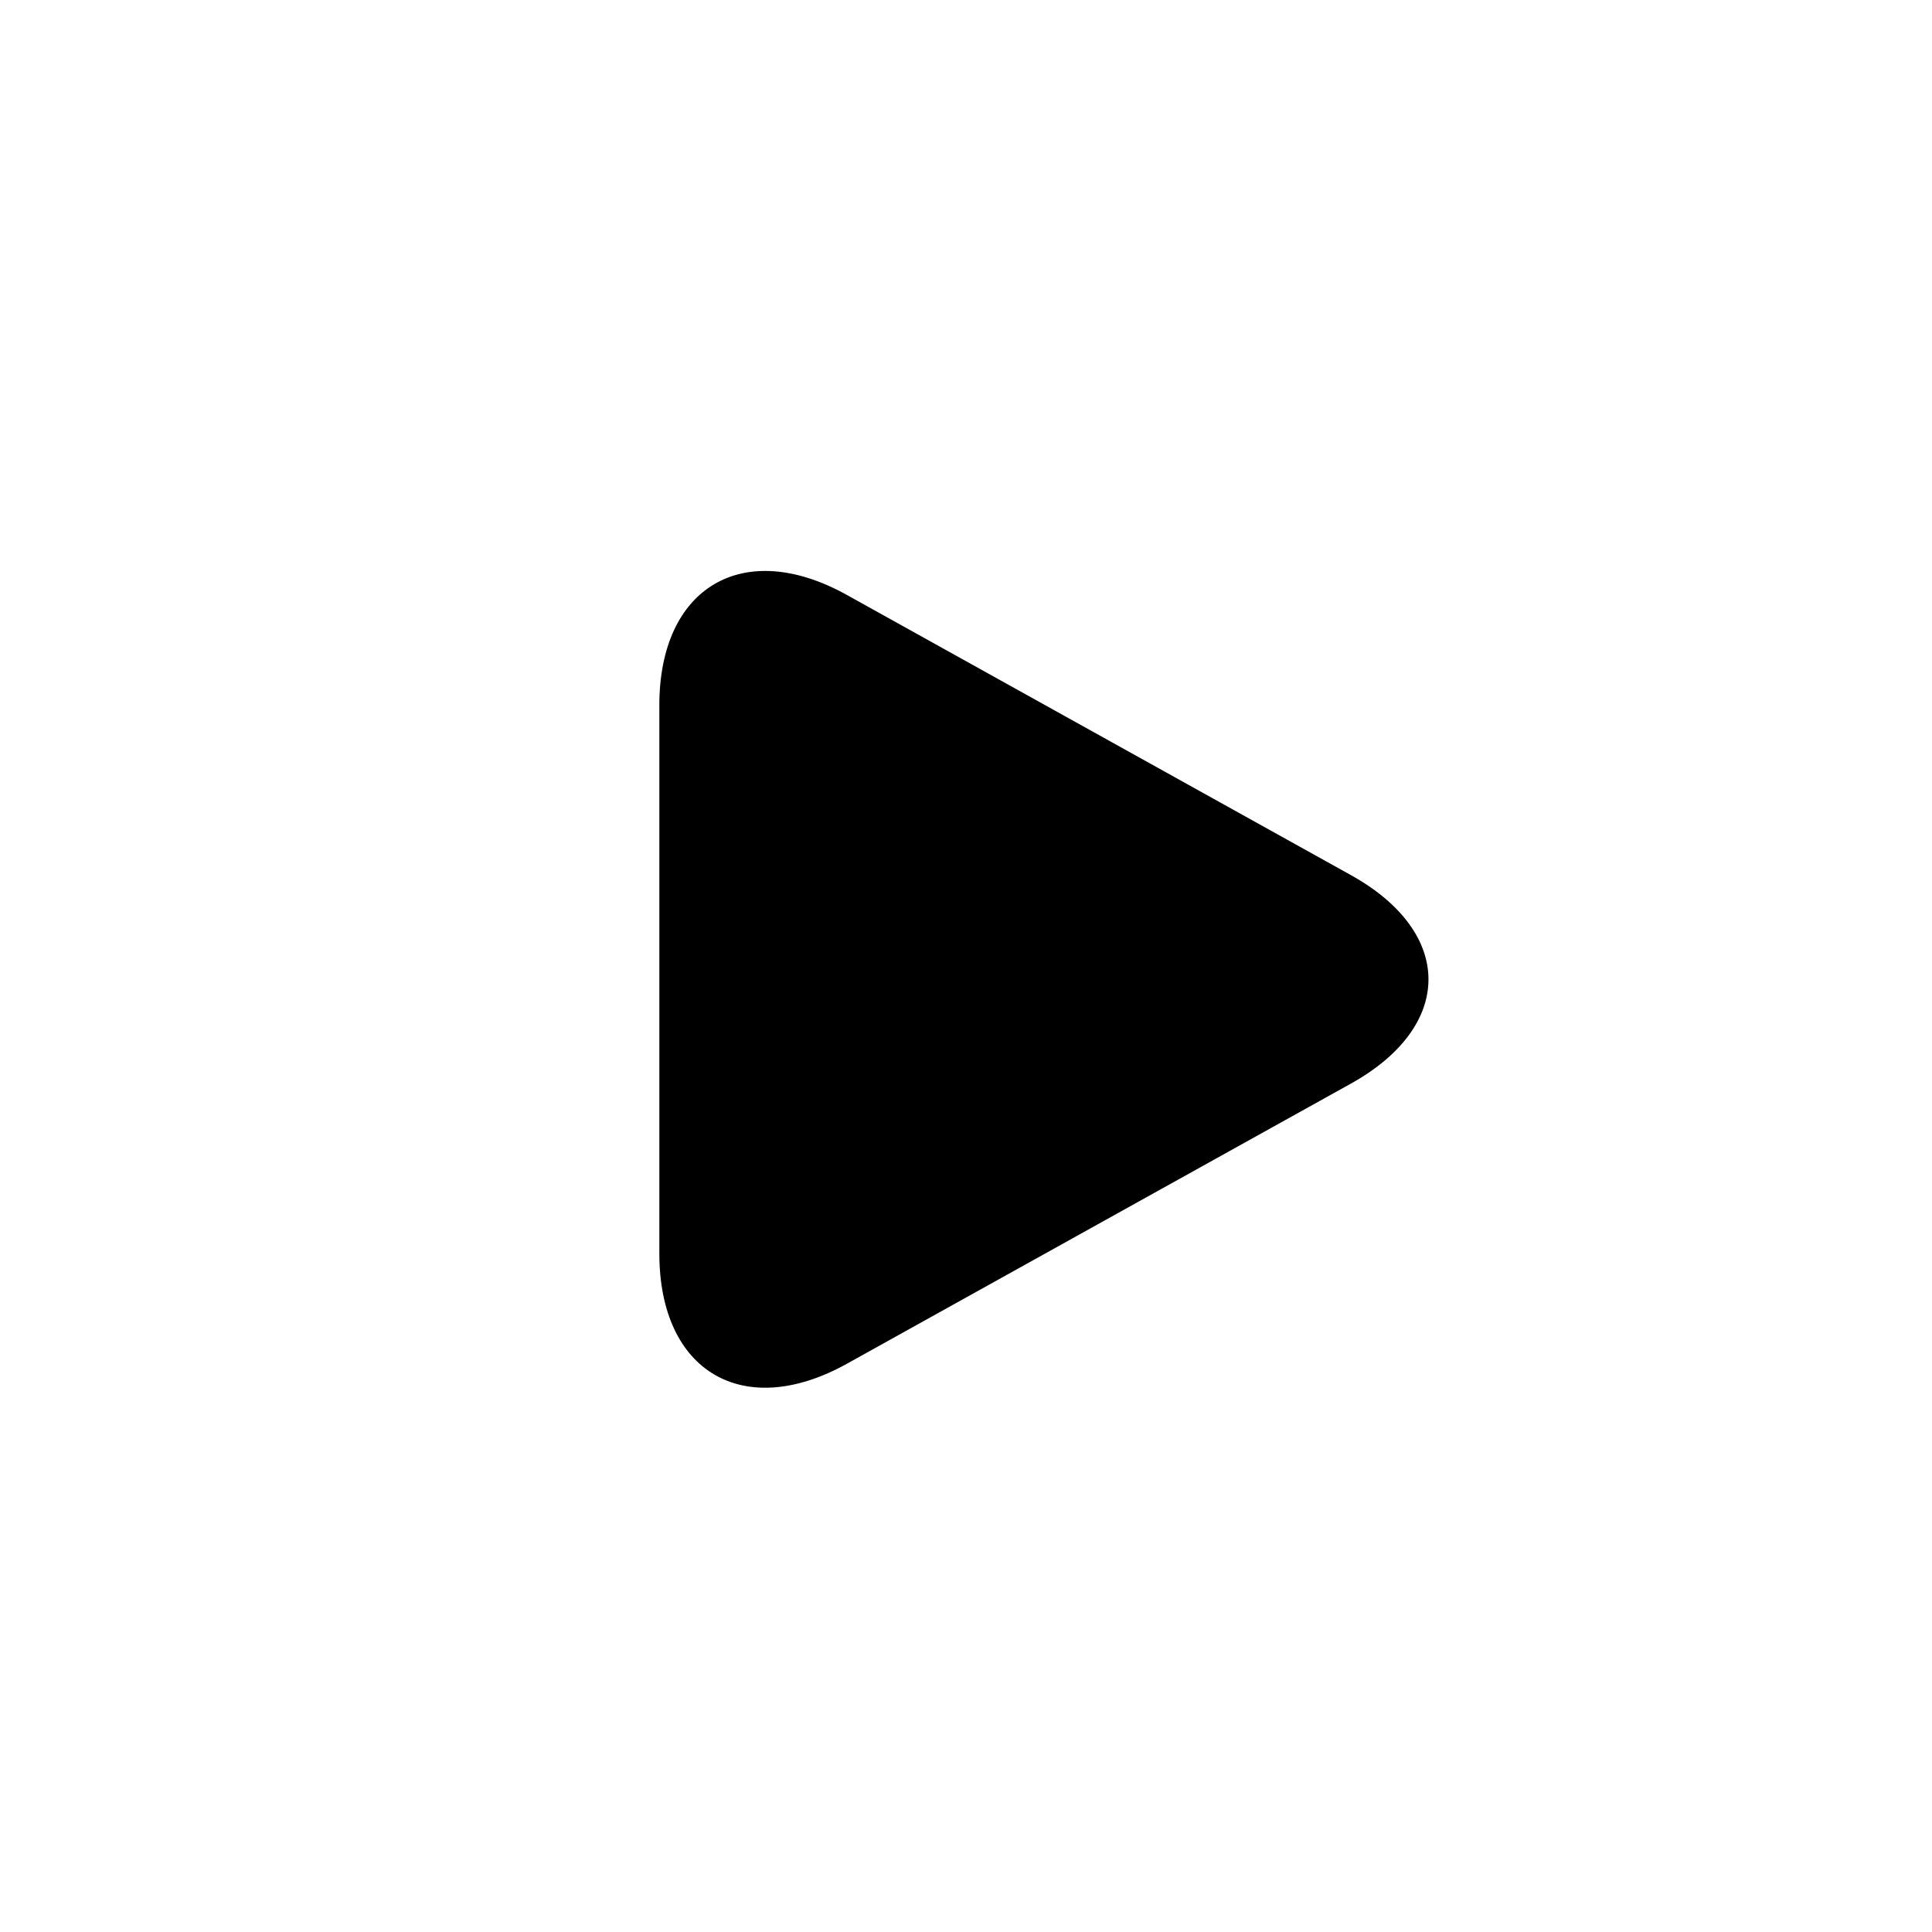
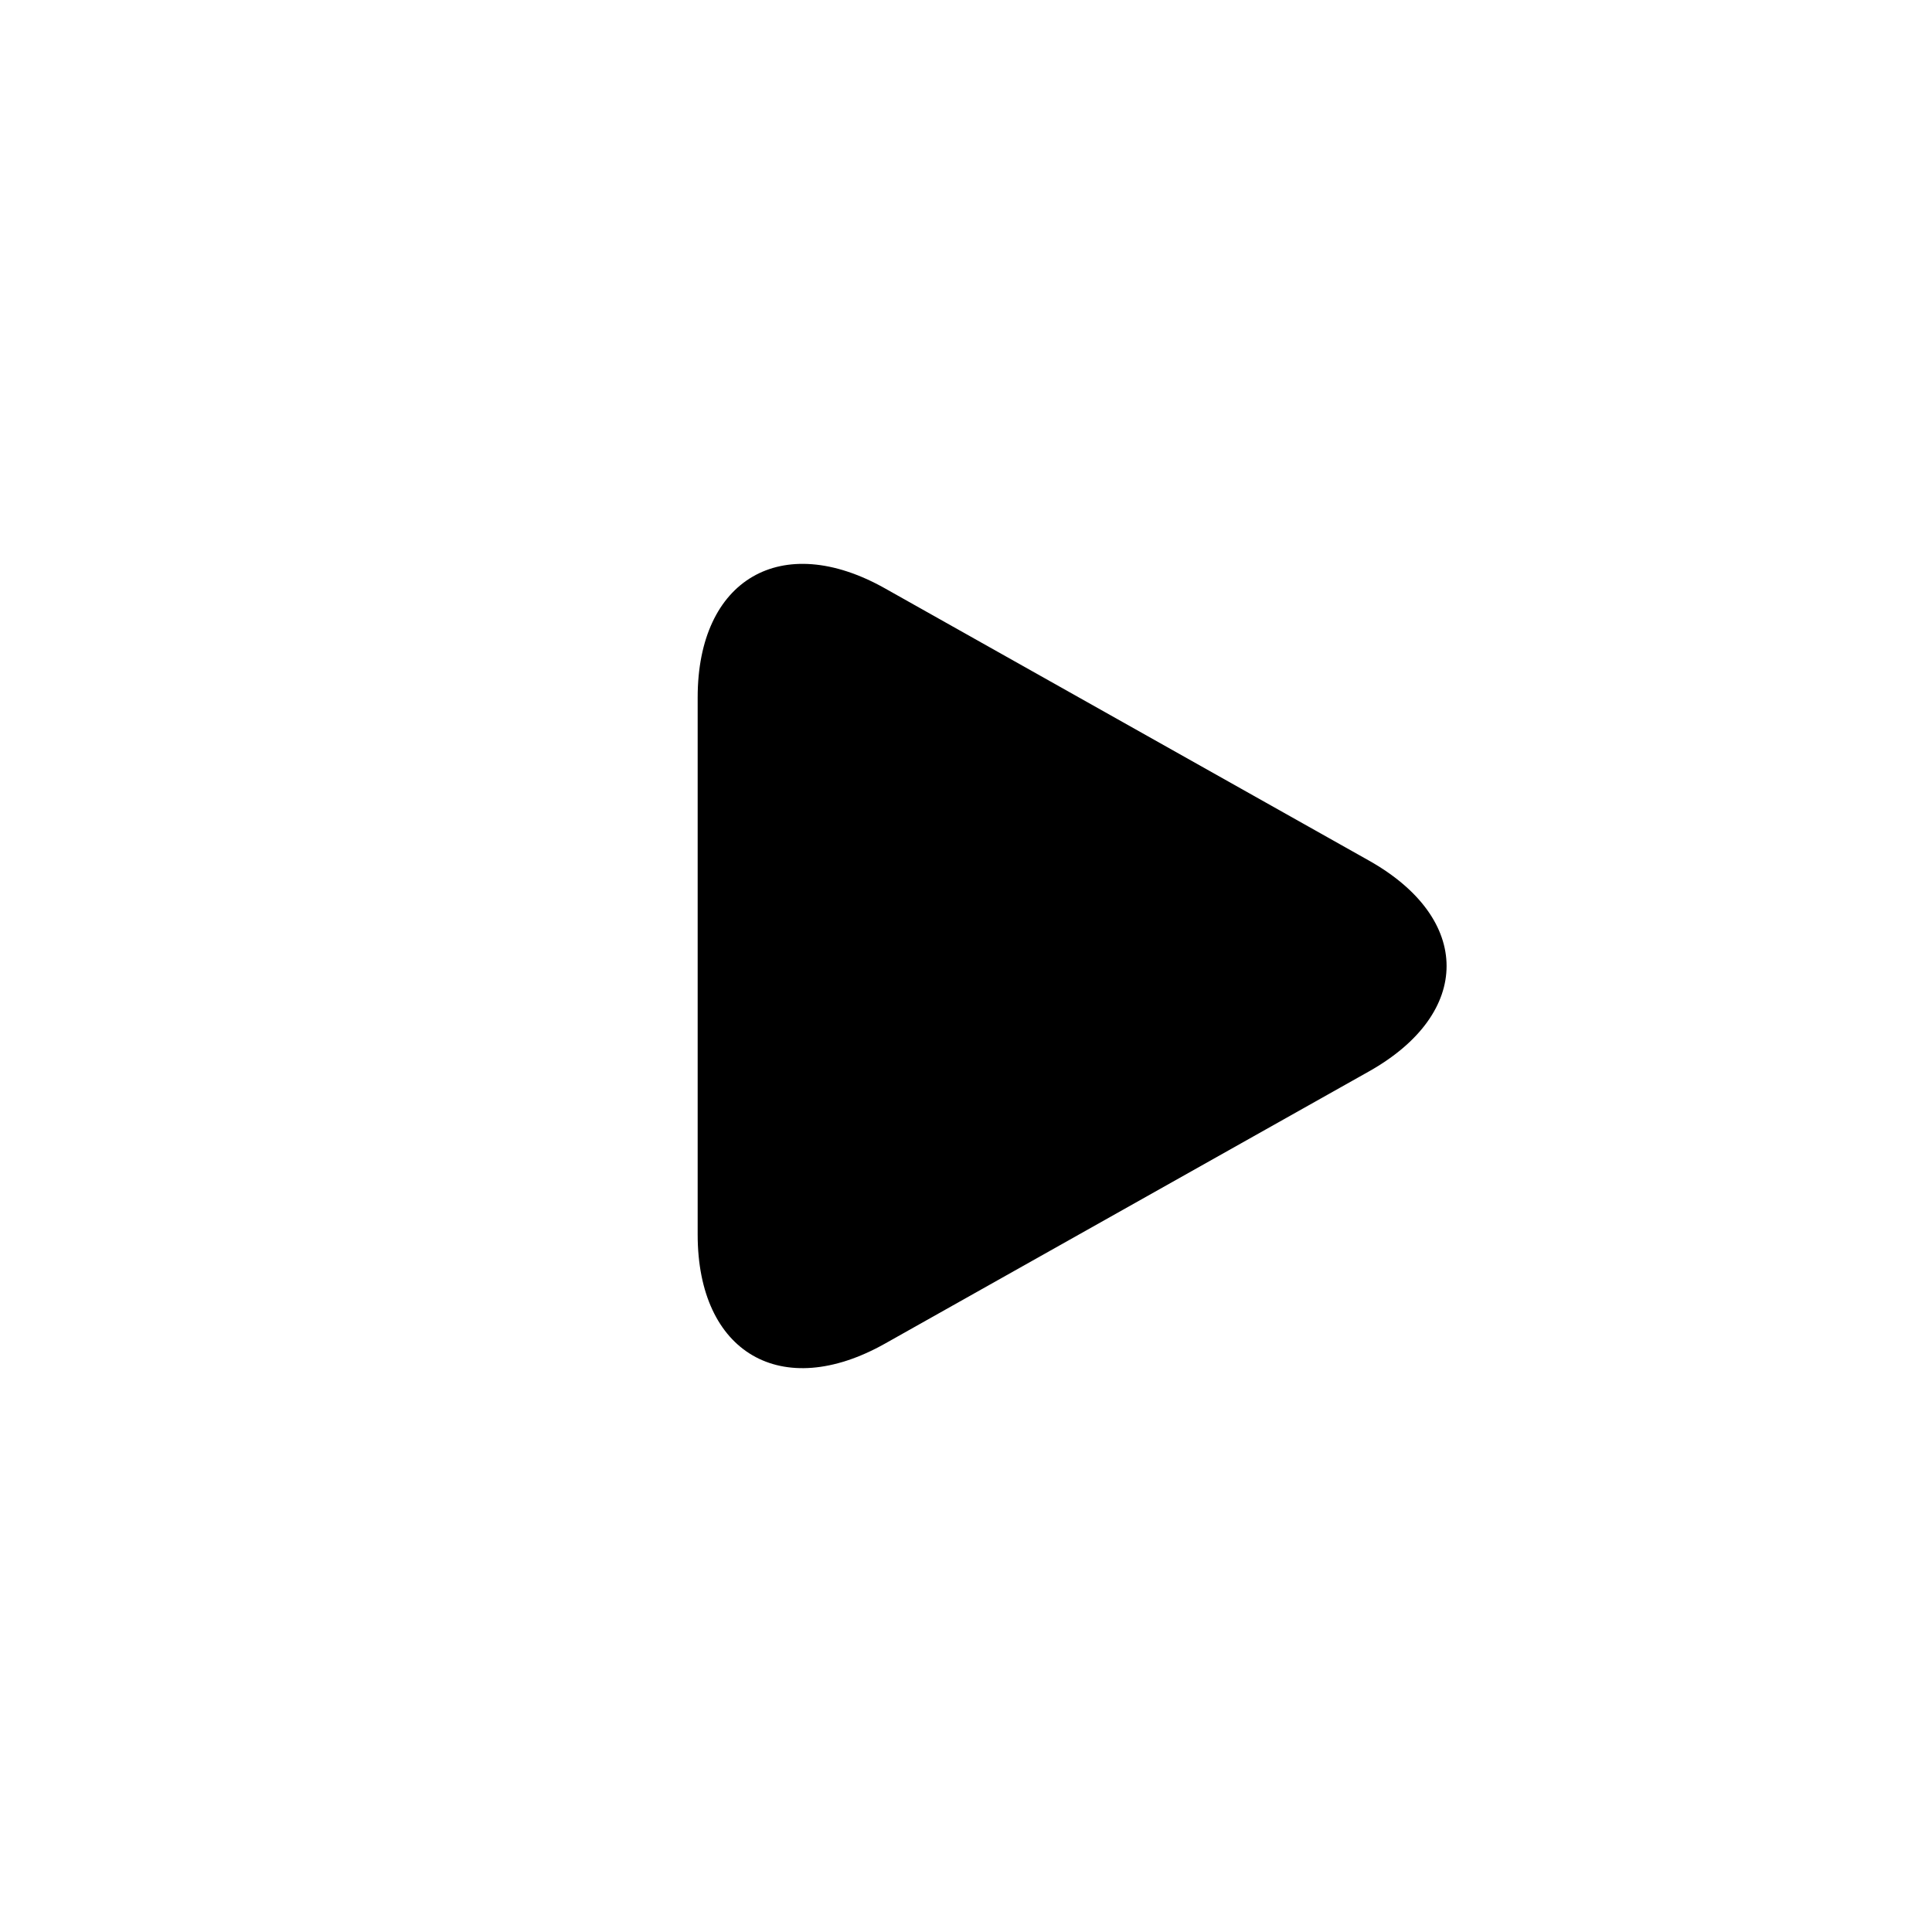
<svg xmlns="http://www.w3.org/2000/svg" width="36px" height="36px" viewBox="0 0 36 36" version="1.1">
  <g id="页面-1" stroke="none" stroke-width="1" fill="none" fill-rule="evenodd">
    <g id="按钮规范" transform="translate(-561, -138)" fill="#000000" fill-rule="nonzero">
      <g id="编组" transform="translate(519, 131)">
        <g id="play_normal" transform="translate(40, 5)">
-           <g id="Group-3" transform="translate(13.38095, 11.14286)">
-             <path d="M4.399,1.943 C2.469,0.87 0.905,1.797 0.905,3.997 L0.905,14.215 C0.905,16.422 2.475,17.338 4.399,16.269 L13.792,11.048 C15.721,9.975 15.715,8.233 13.792,7.164 L4.399,1.943 Z" id="polygon51-5" />
+           <g id="Group-3" transform="translate(15, 11)">
+             <path d="M3.491,1.964 C1.563,0.879 0,1.792 0,3.995 L0,14.005 C0,16.211 1.563,17.121 3.491,16.036 L12.509,10.964 C14.437,9.879 14.437,8.121 12.509,7.036 L3.491,1.964 Z" id="polygon51-5" />
          </g>
        </g>
      </g>
    </g>
  </g>
</svg>
